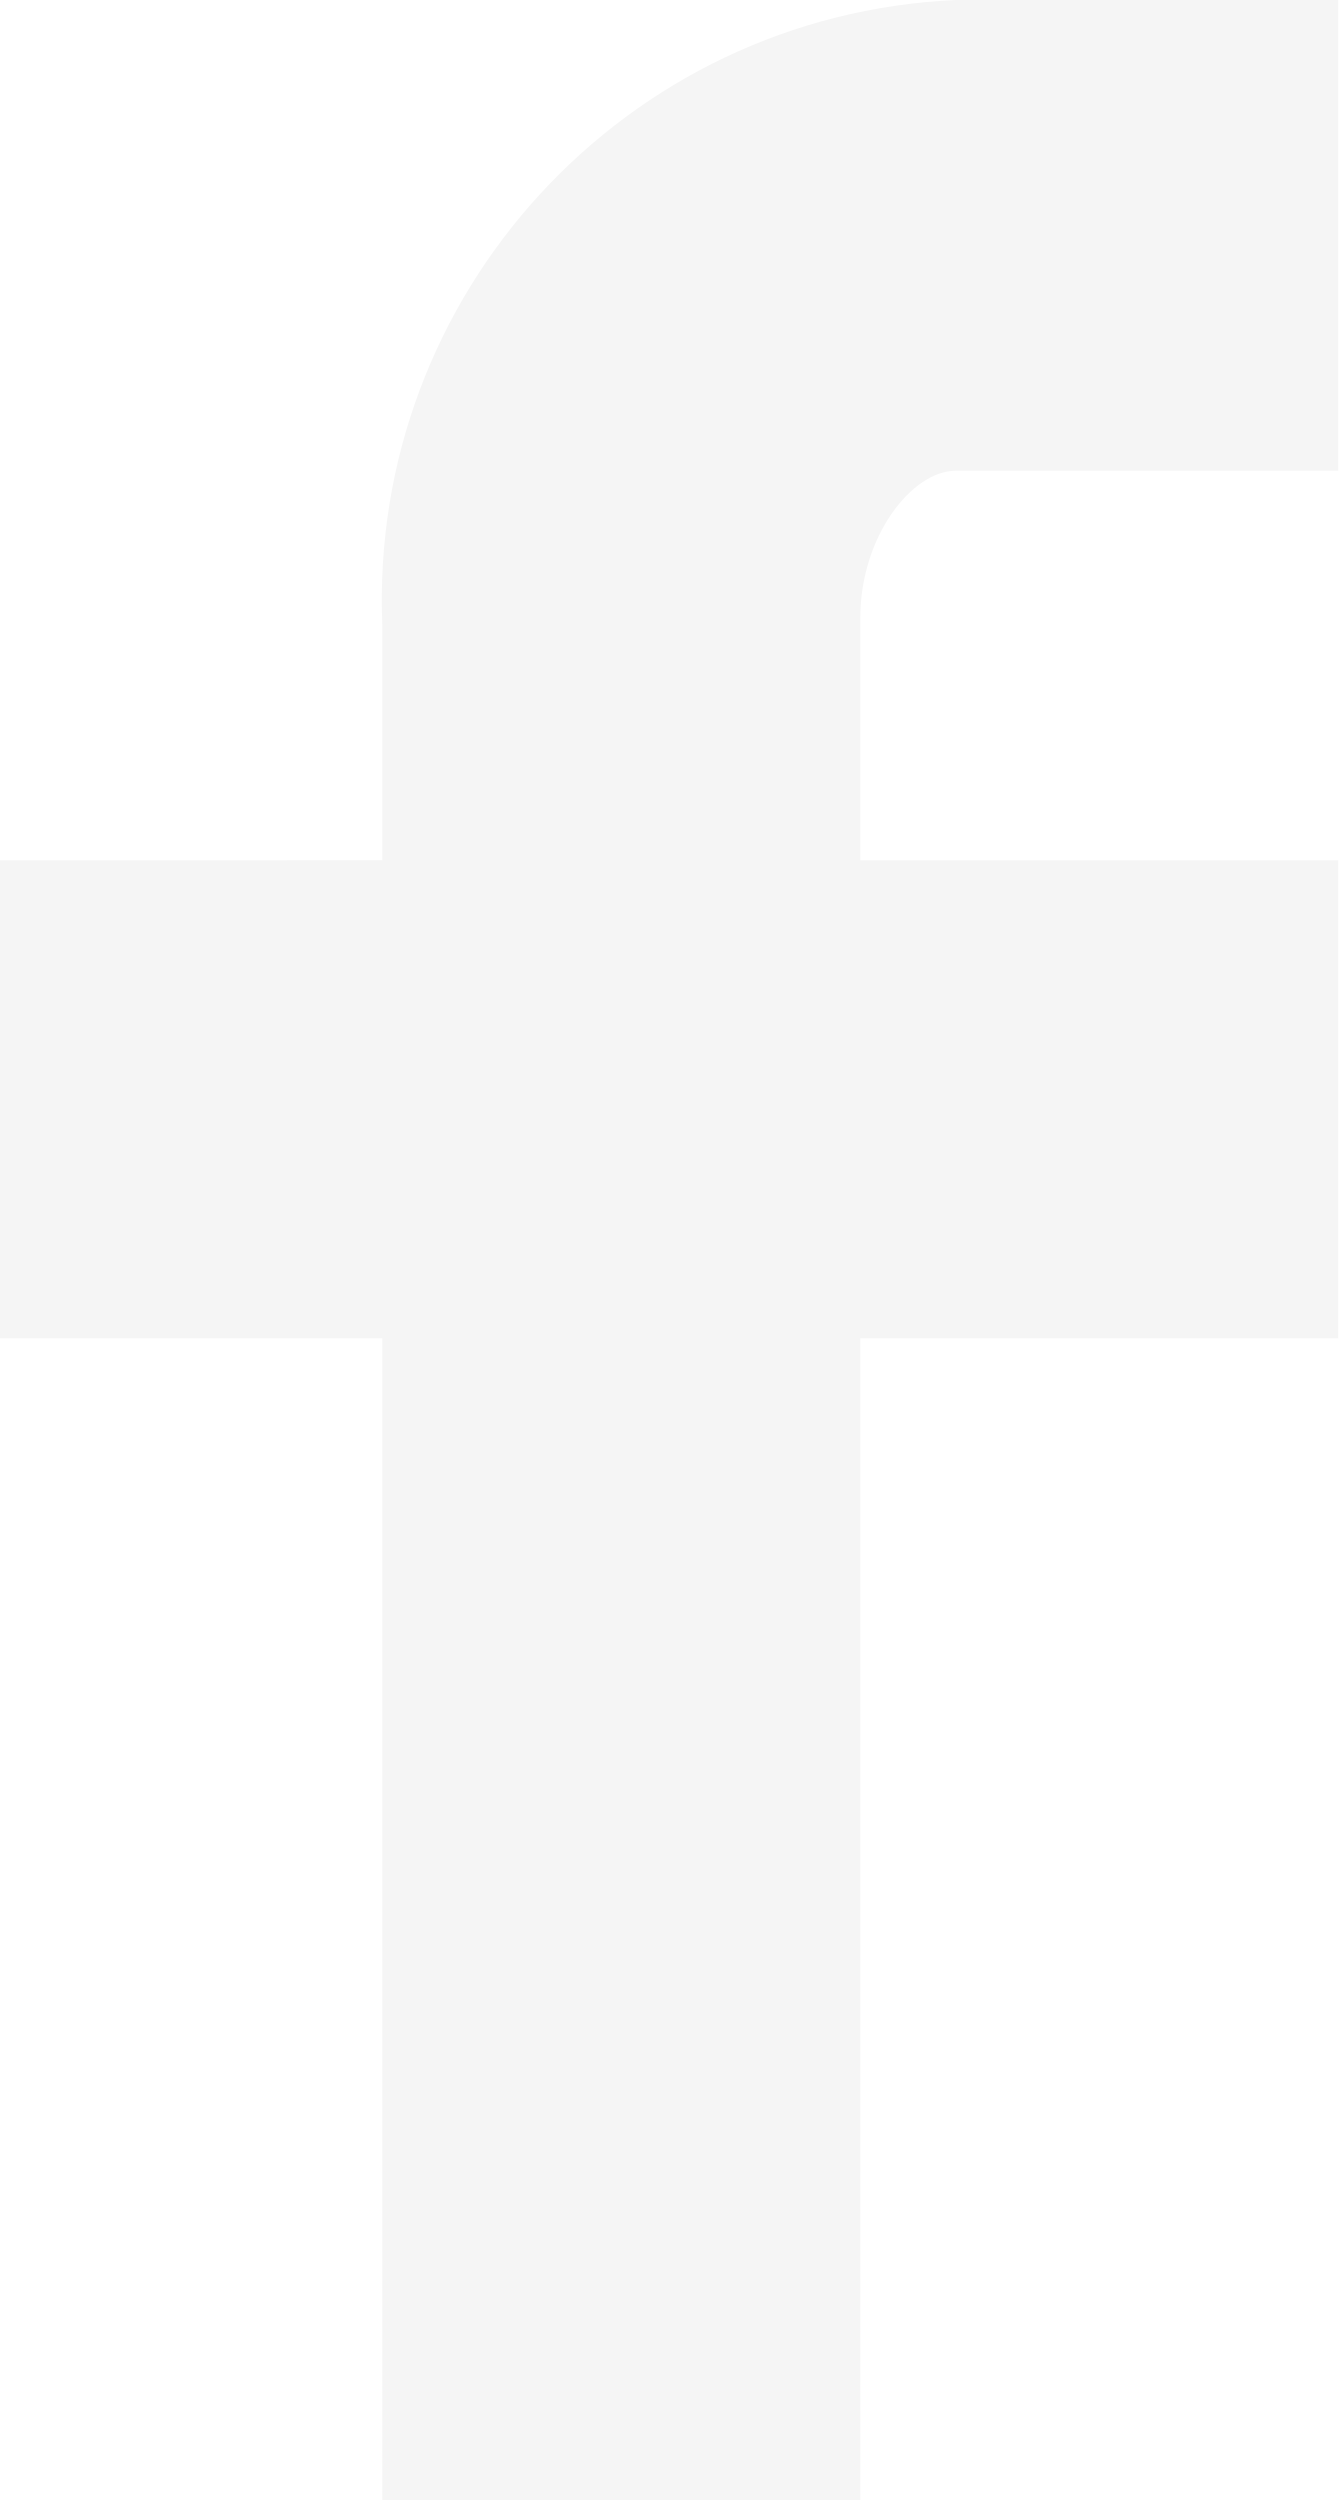
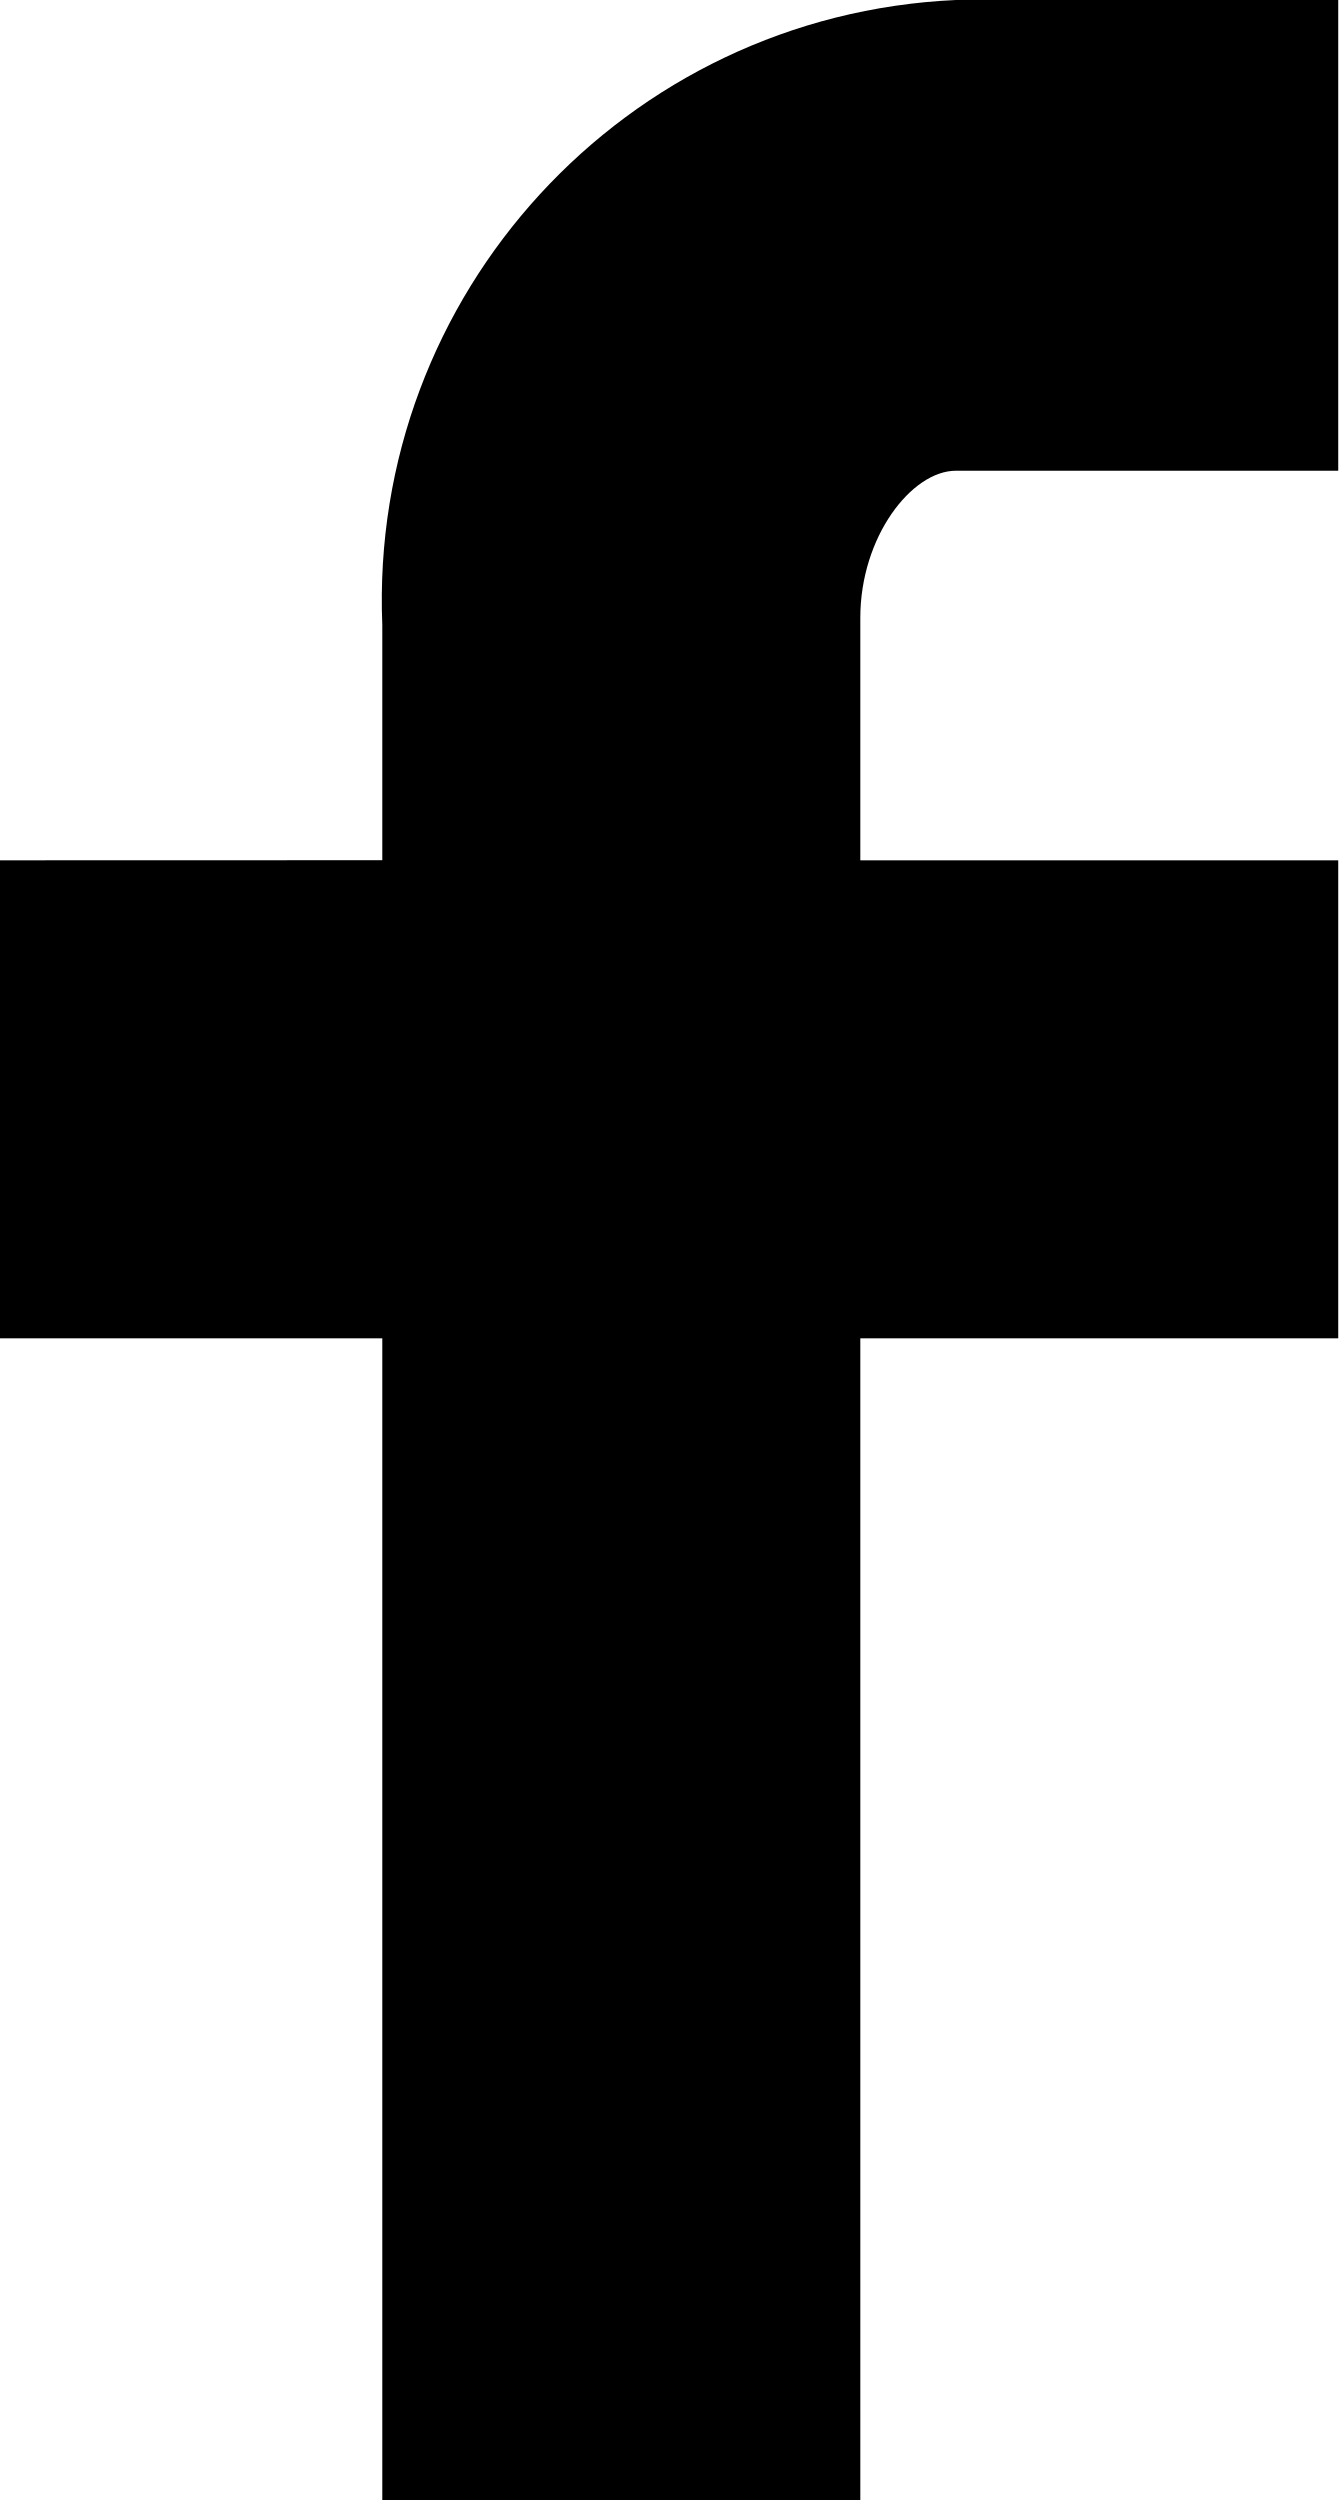
<svg xmlns="http://www.w3.org/2000/svg" viewBox="0 0 12.847 24">
-   <path data-name="Path 159" d="M118.29,82.249v4.589h3.67V97.99h4.589V86.838h4.588V82.249h-4.588V79.921c0-.778.493-1.412.918-1.412h3.67V73.99h-3.67a5.772,5.772,0,0,0-5.507,6v2.258Z" transform="translate(-118.29-73.99)" fill="#f5f5f5" fill-rule="evenodd" />
+   <path d="M118.29,82.249v4.589h3.67V97.99h4.589V86.838h4.588V82.249h-4.588V79.921c0-.778.493-1.412.918-1.412h3.67V73.99h-3.67a5.772,5.772,0,0,0-5.507,6v2.258Z" transform="translate(-118.29-73.99)" fill-rule="evenodd" />
</svg>
